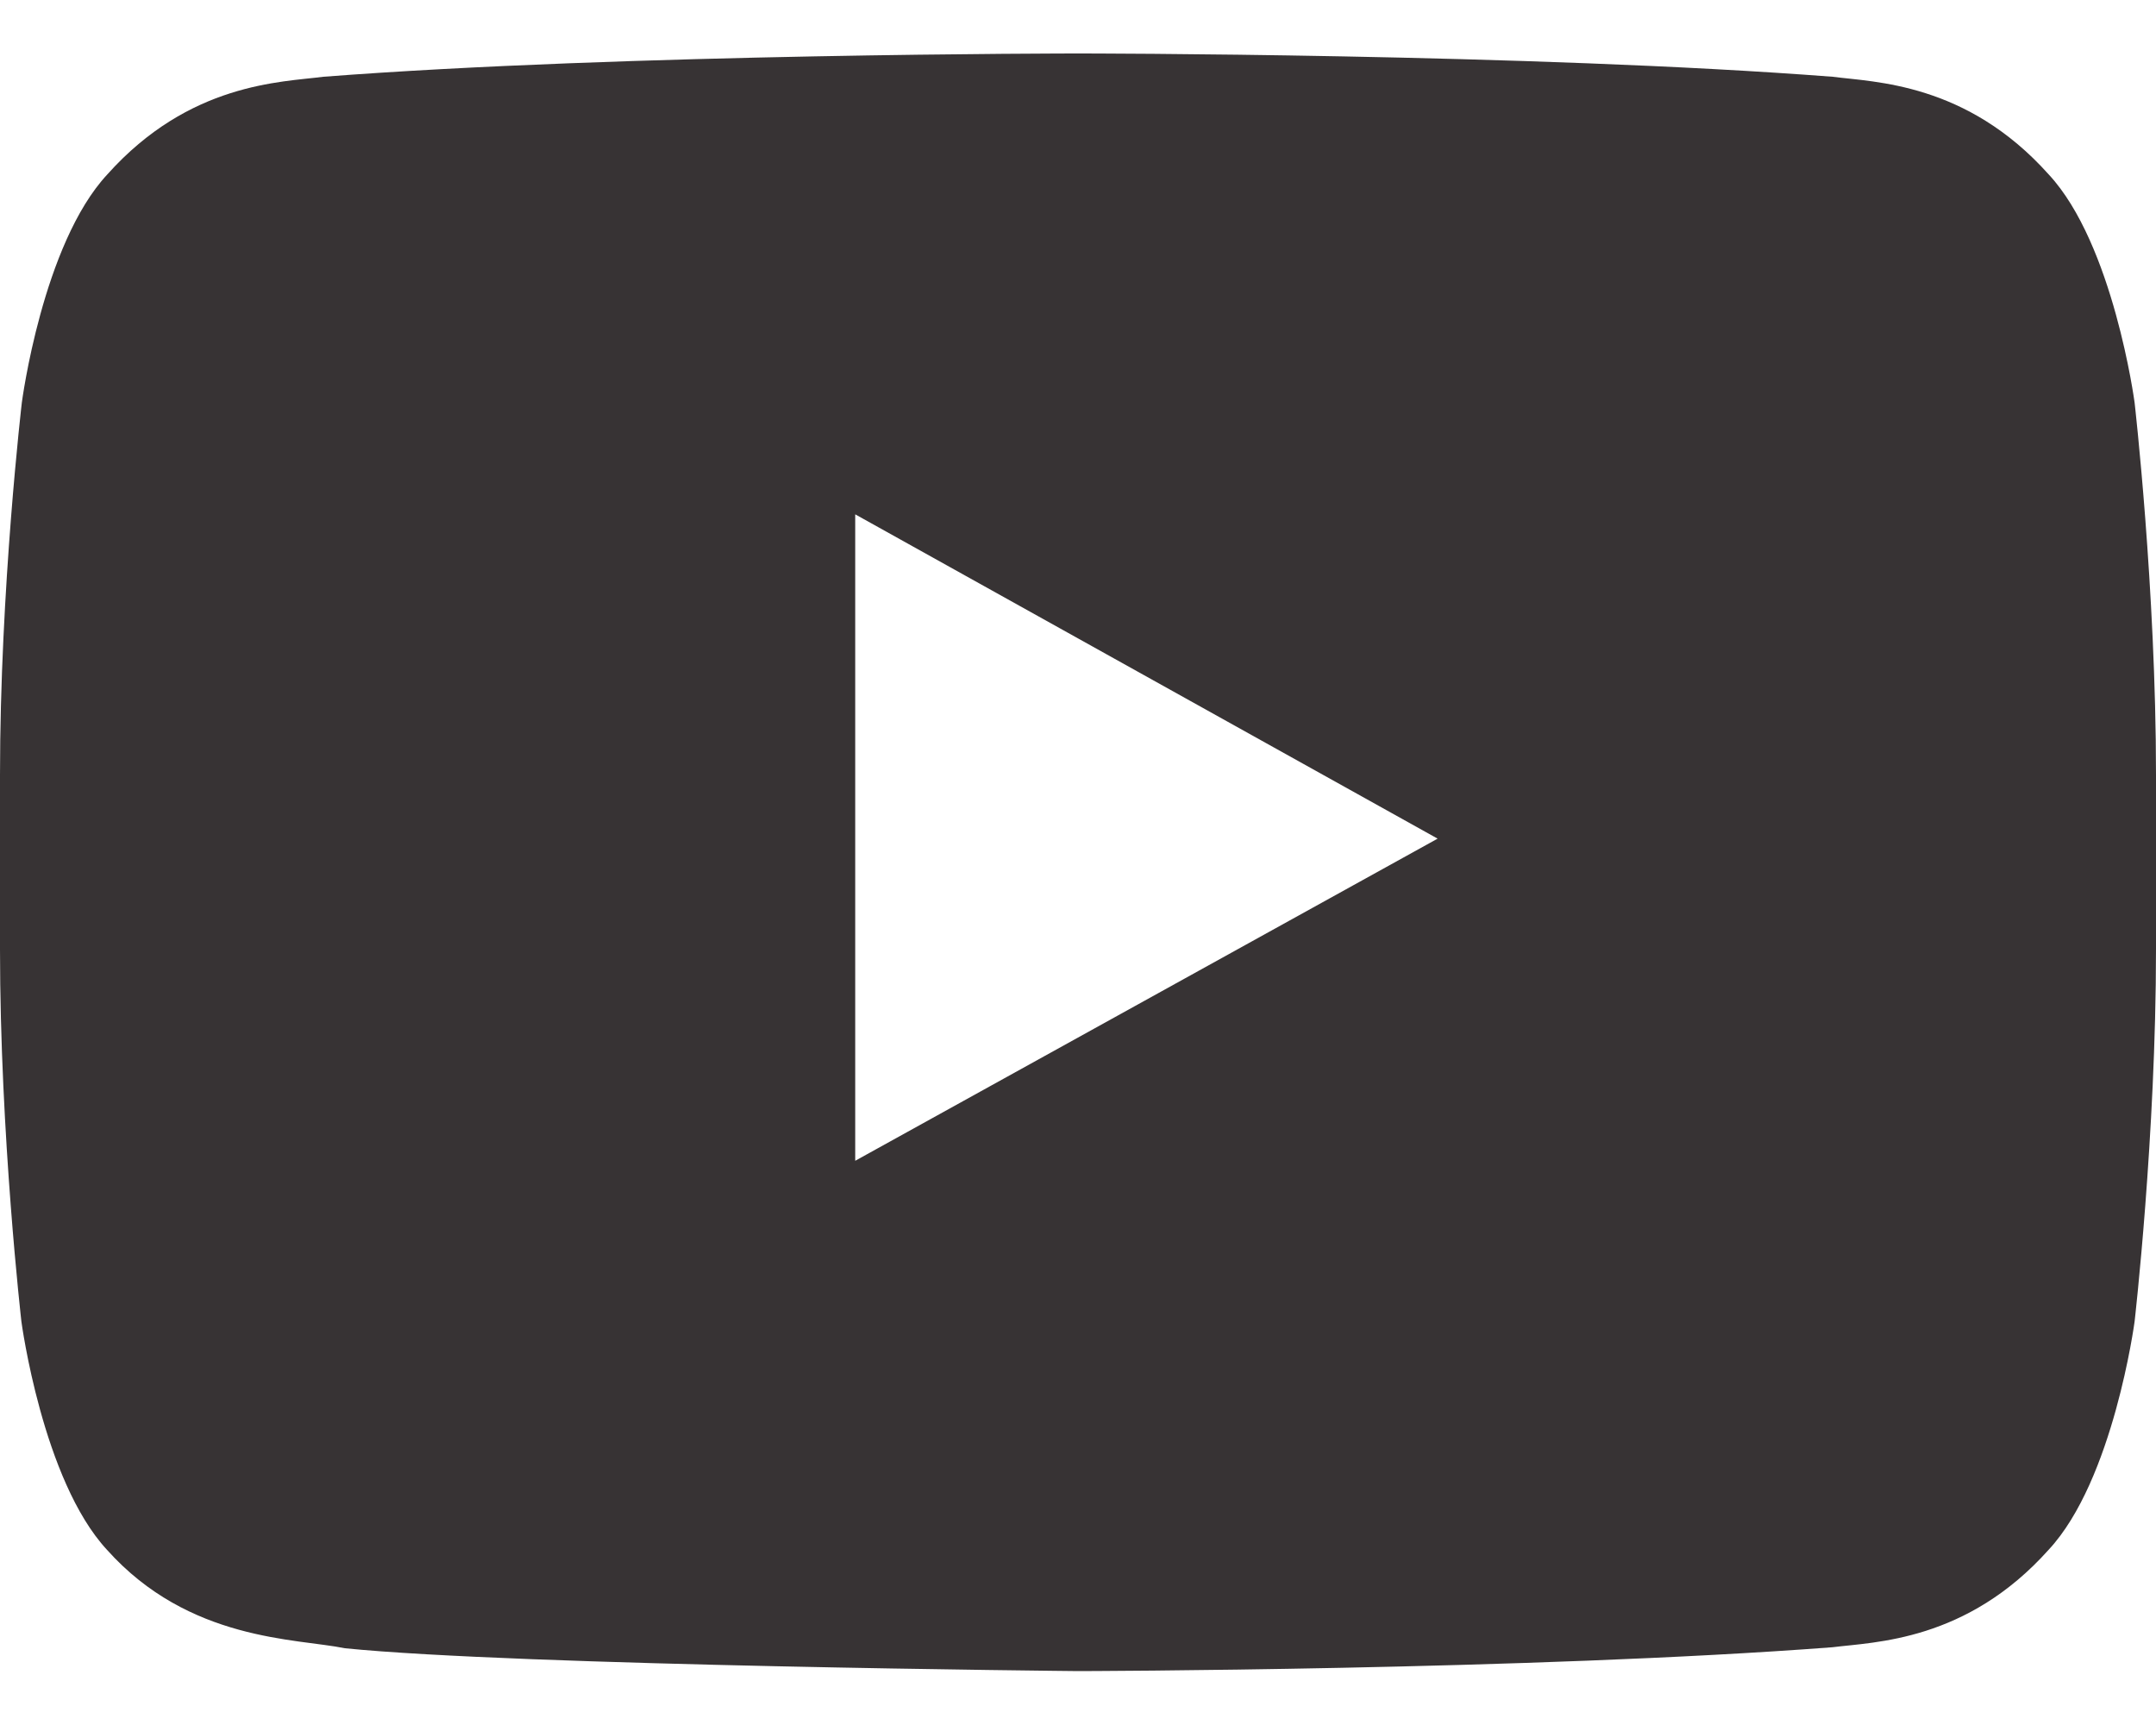
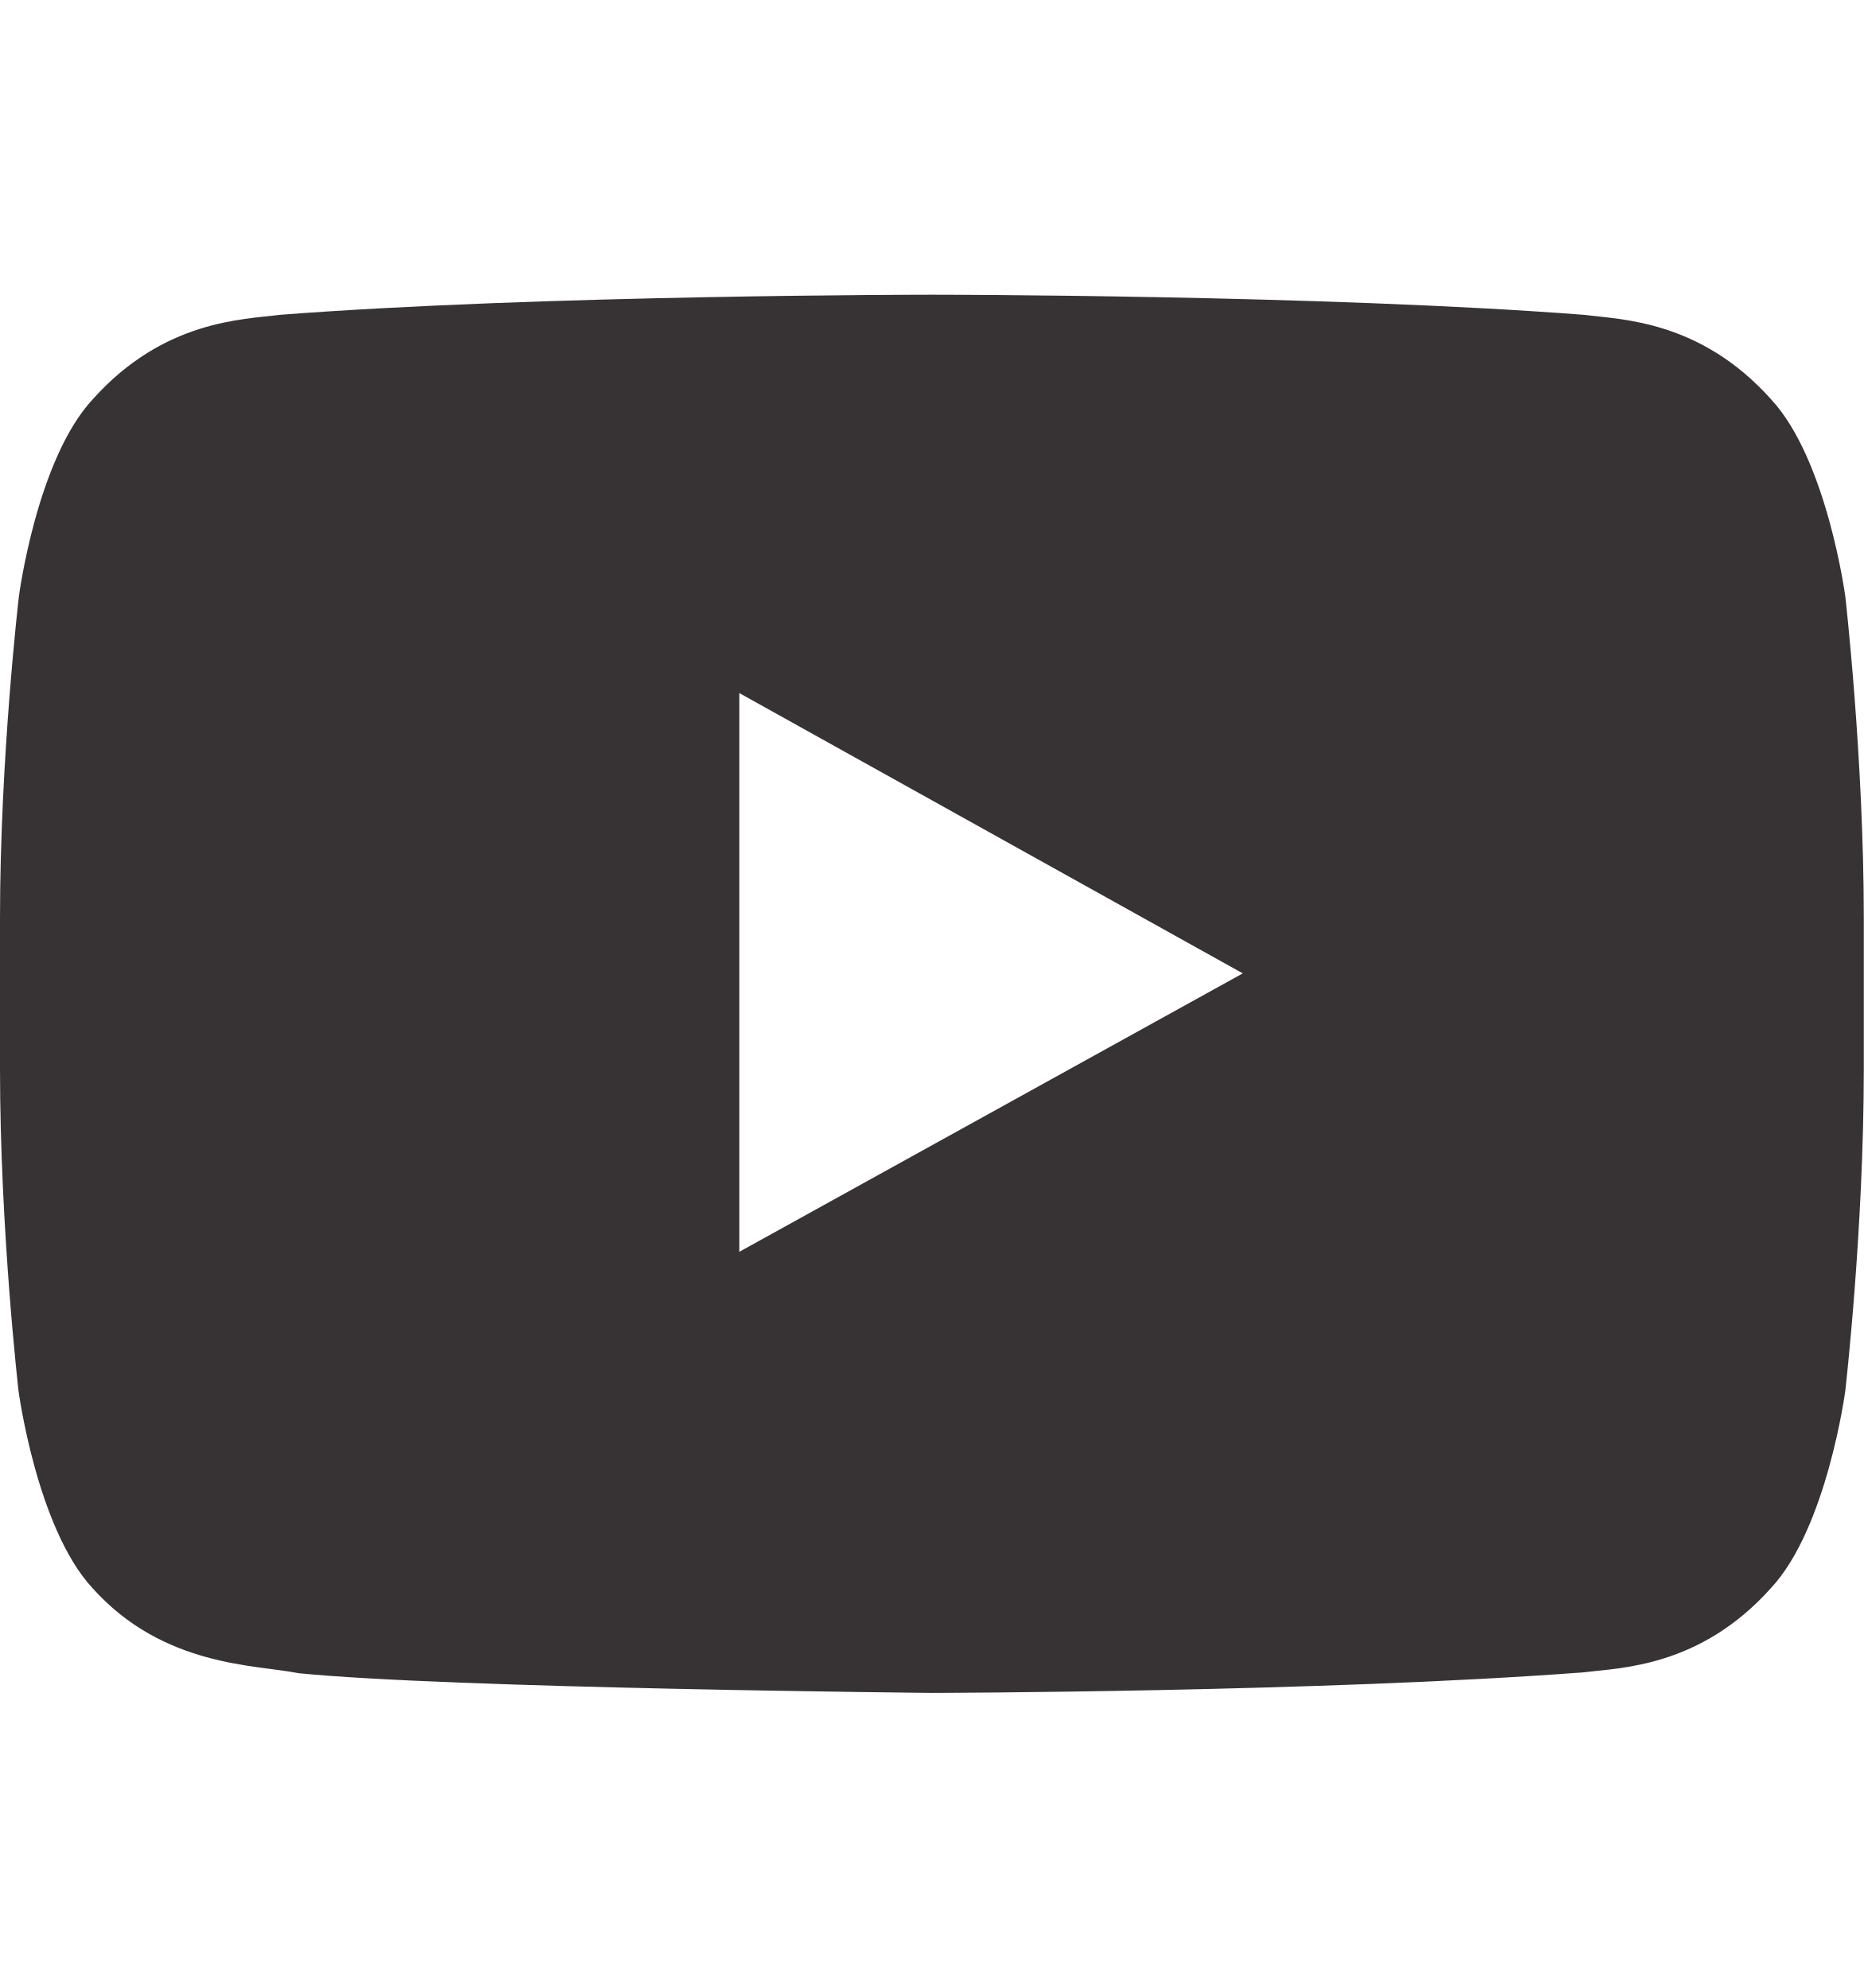
- <svg xmlns="http://www.w3.org/2000/svg" width="15" height="12" viewBox="0 0 15 12" fill="none">
-   <path d="M14.851 2.8C14.851 2.8 14.704 1.697 14.253 1.213C13.682 0.575 13.043 0.572 12.75 0.534C10.652 0.372 7.503 0.372 7.503 0.372H7.497C7.497 0.372 4.348 0.372 2.25 0.534C1.957 0.572 1.318 0.575 0.747 1.213C0.296 1.697 0.152 2.8 0.152 2.8C0.152 2.8 0 4.097 0 5.391V6.603C0 7.897 0.149 9.194 0.149 9.194C0.149 9.194 0.296 10.297 0.744 10.781C1.315 11.419 2.065 11.397 2.399 11.466C3.601 11.588 7.5 11.625 7.5 11.625C7.5 11.625 10.652 11.619 12.75 11.459C13.043 11.422 13.682 11.419 14.253 10.781C14.704 10.297 14.851 9.194 14.851 9.194C14.851 9.194 15 7.9 15 6.603V5.391C15 4.097 14.851 2.8 14.851 2.8ZM5.95 8.075V3.578L10.002 5.834L5.95 8.075Z" fill="#373334" />
+ <svg xmlns="http://www.w3.org/2000/svg" width="15" height="16" viewBox="0 0 15 16" fill="none">
+   <path d="M14.851 4.8C14.851 4.8 14.704 3.697 14.253 3.213C13.682 2.575 13.043 2.572 12.75 2.534C10.652 2.372 7.503 2.372 7.503 2.372H7.497C7.497 2.372 4.348 2.372 2.25 2.534C1.957 2.572 1.318 2.575 0.747 3.213C0.296 3.697 0.152 4.8 0.152 4.8C0.152 4.8 0 6.097 0 7.391V8.603C0 9.897 0.149 11.194 0.149 11.194C0.149 11.194 0.296 12.297 0.744 12.781C1.315 13.419 2.065 13.397 2.399 13.466C3.601 13.588 7.5 13.625 7.5 13.625C7.5 13.625 10.652 13.619 12.75 13.459C13.043 13.422 13.682 13.419 14.253 12.781C14.704 12.297 14.851 11.194 14.851 11.194C14.851 11.194 15 9.9 15 8.603V7.391C15 6.097 14.851 4.8 14.851 4.8ZM5.95 10.075V5.578L10.002 7.834L5.95 10.075Z" fill="#373334" />
</svg>
